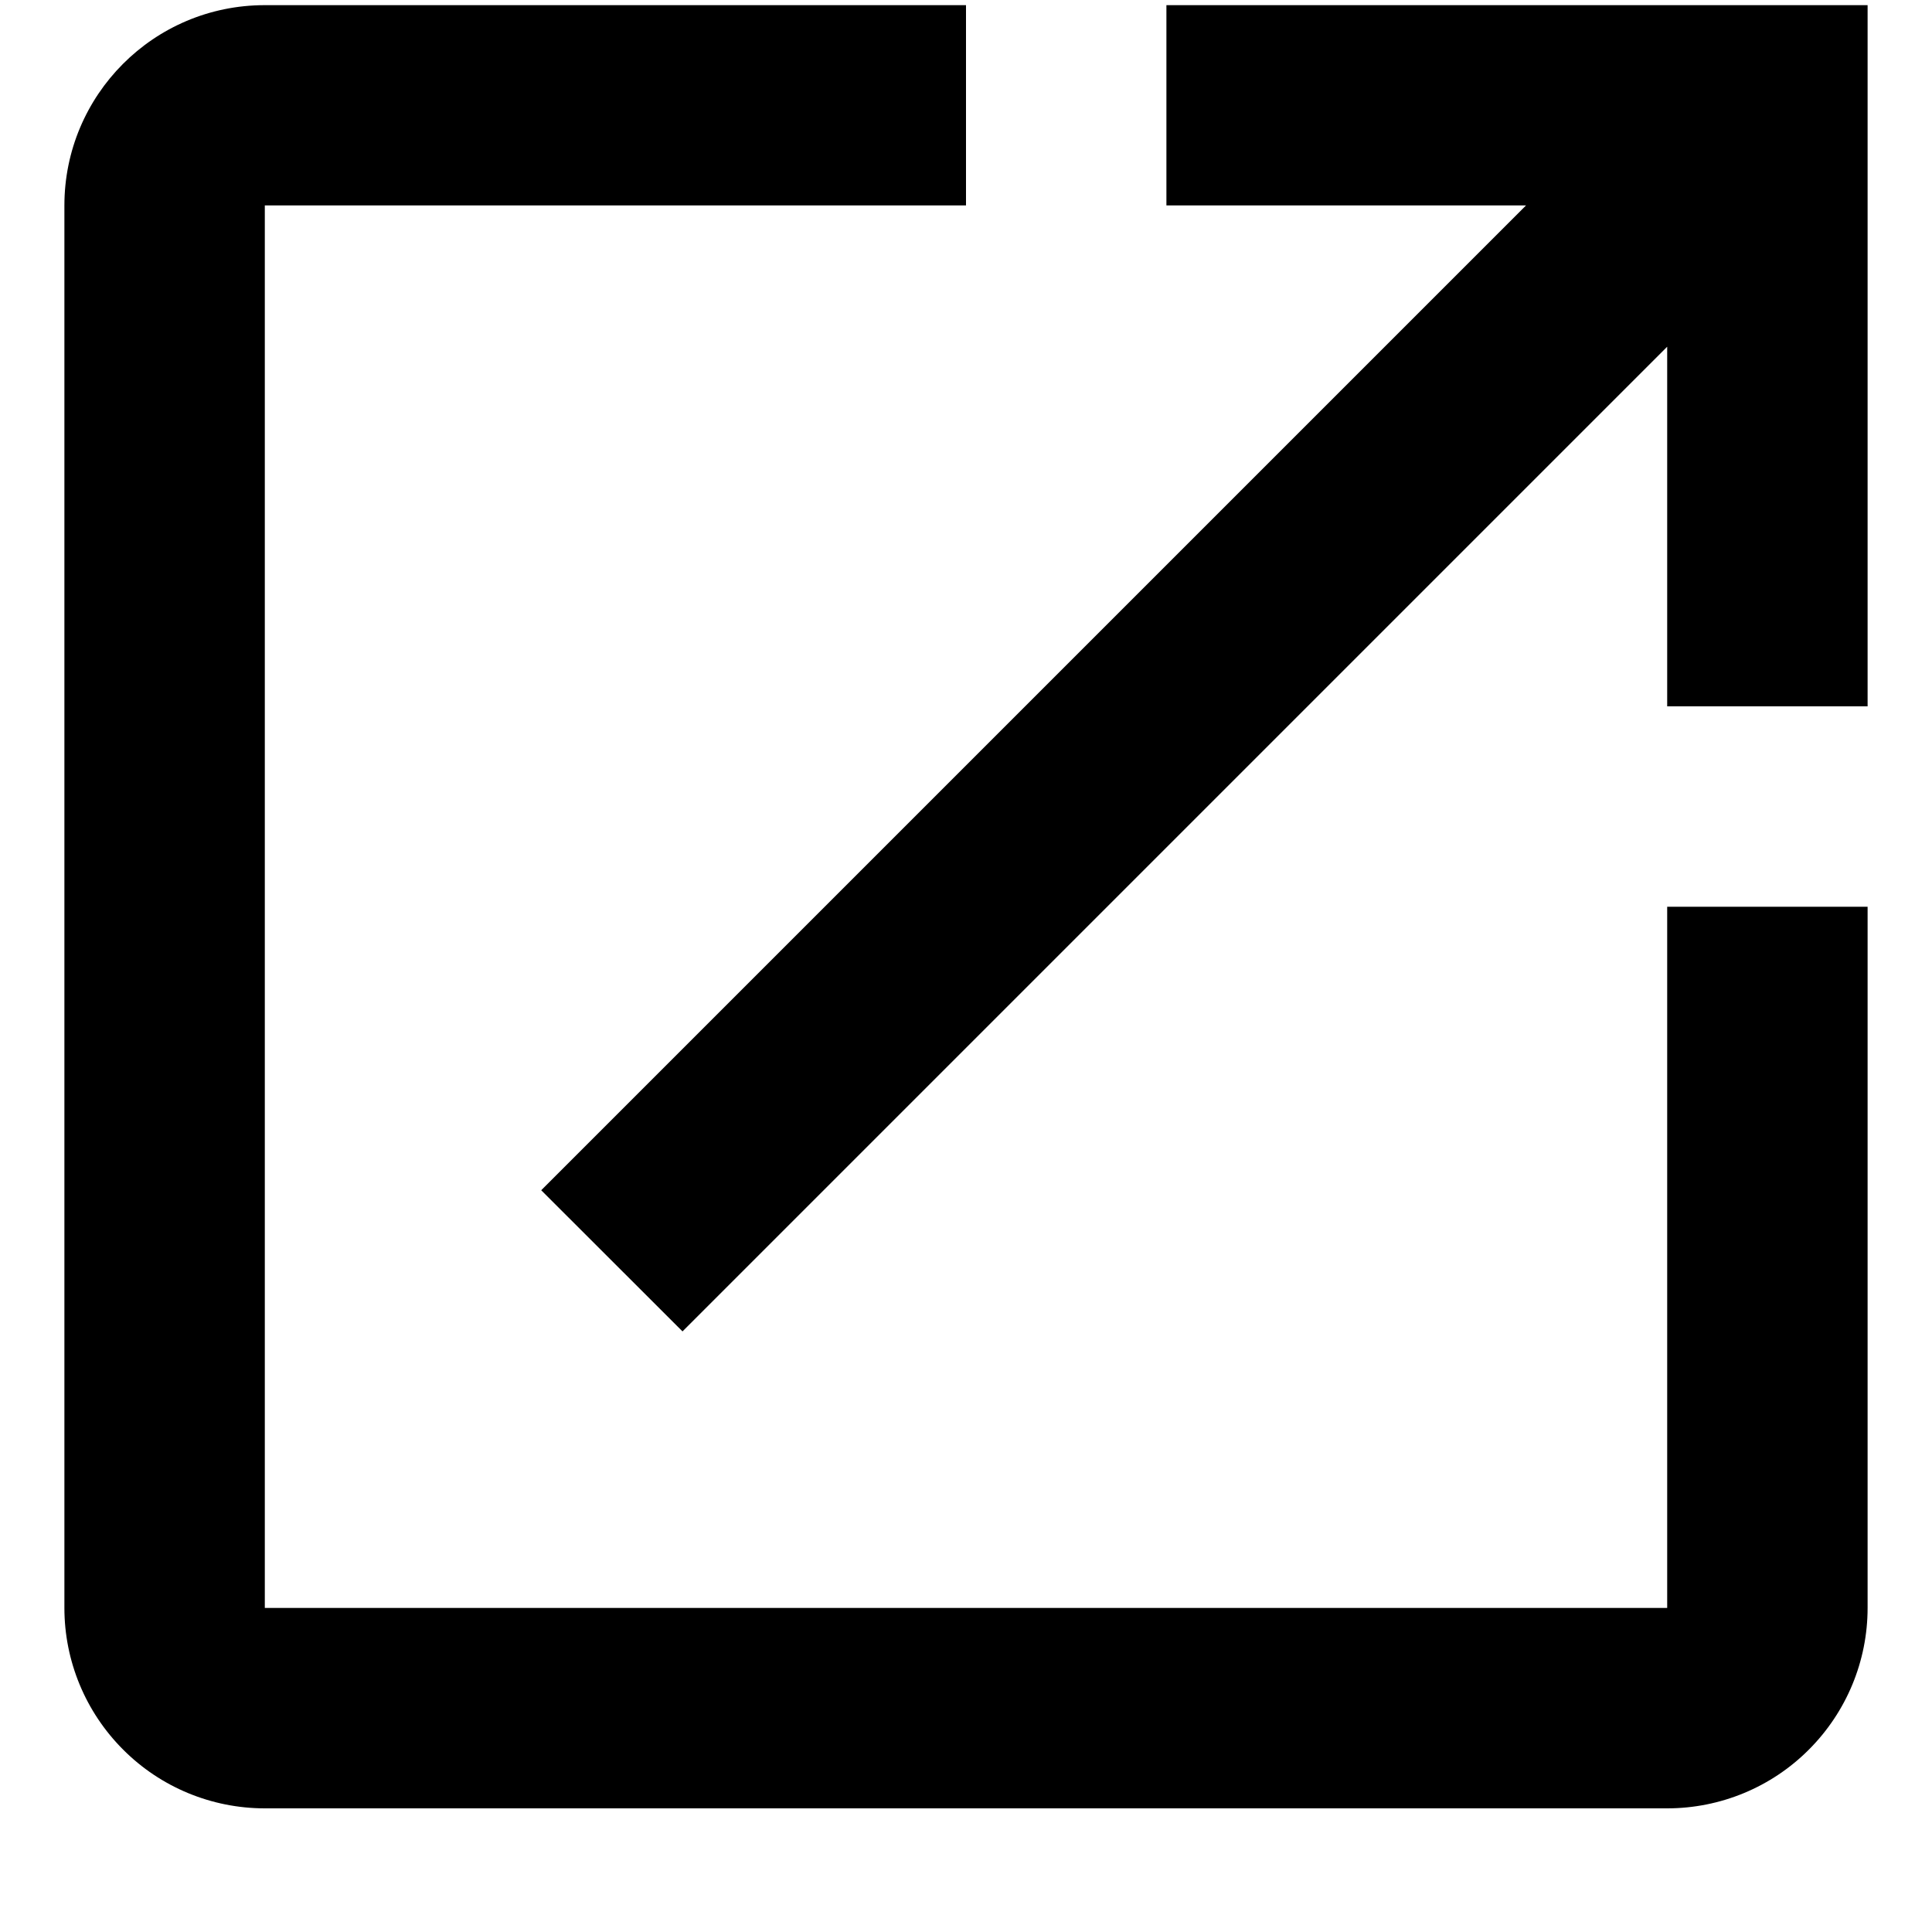
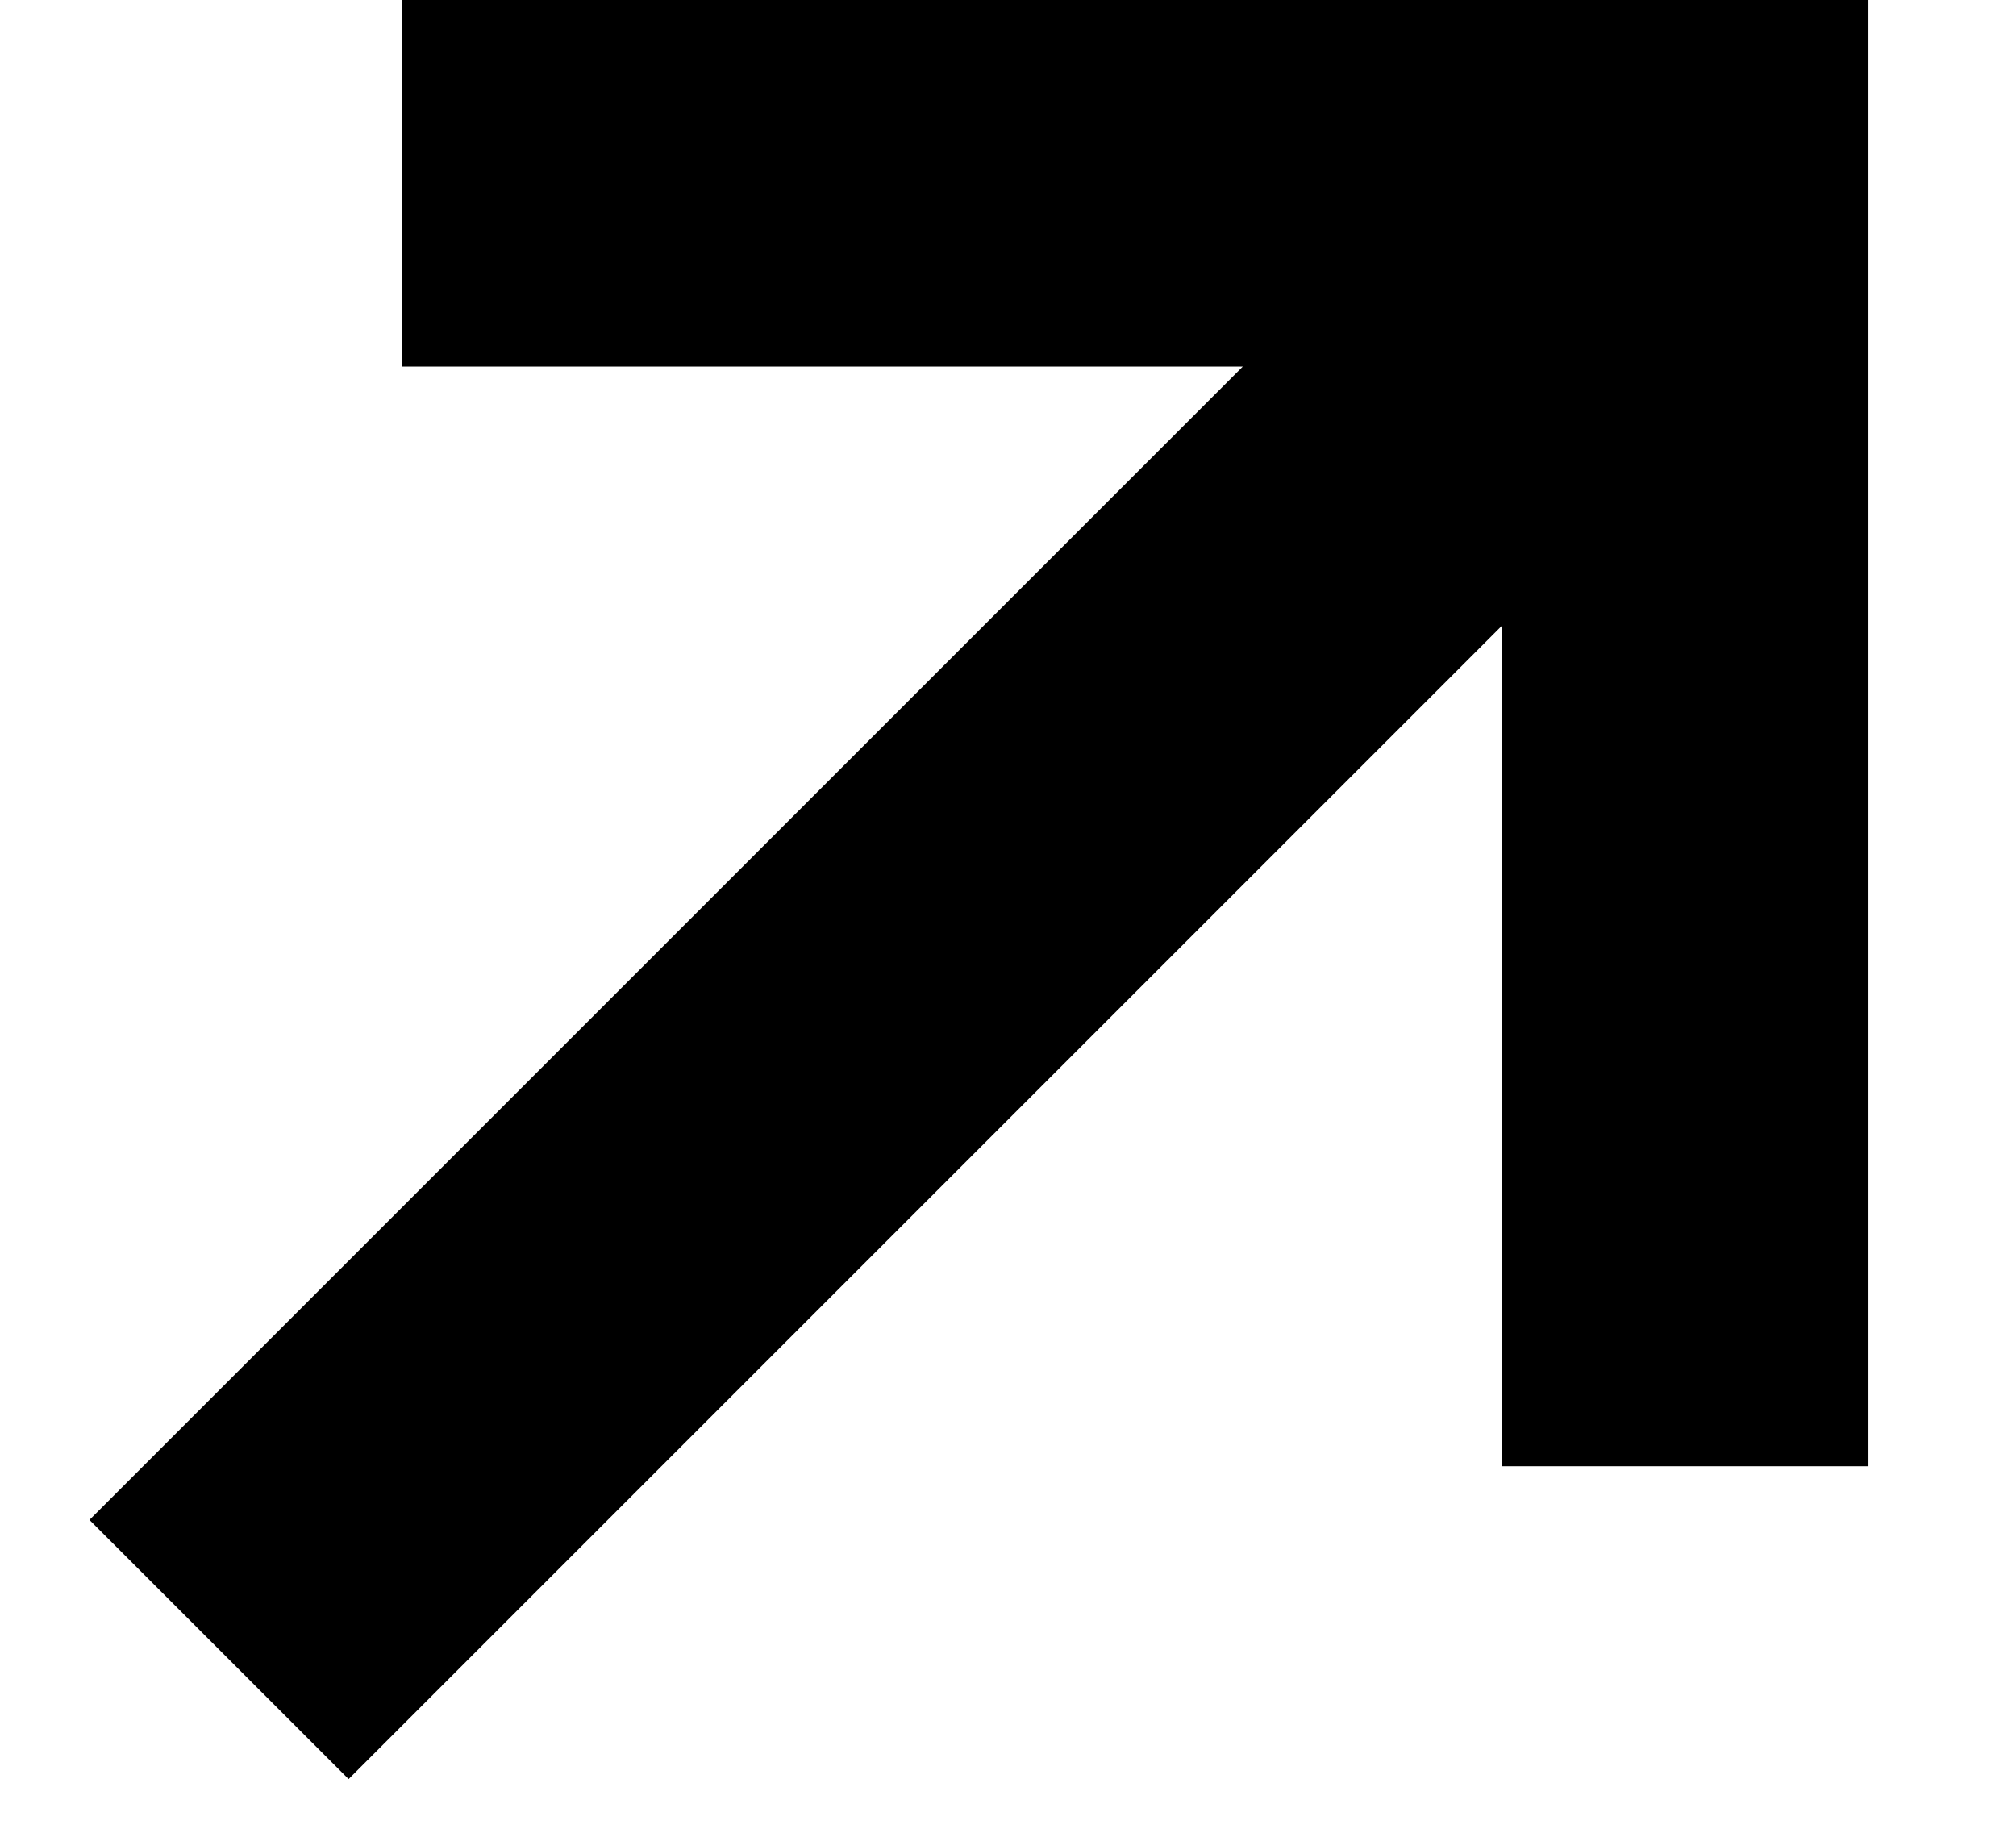
- <svg xmlns="http://www.w3.org/2000/svg" width="1em" height="1em" viewBox="0 0 15 15" fill="none">
-   <path d="M9.056 0.04V1.595H11.848L4.202 9.241L5.299 10.337L12.944 2.692V5.484H14.5V0.04H9.056ZM12.944 12.484H2.056V1.595H7.5V0.04H2.056C1.192 0.04 0.5 0.74 0.5 1.595V12.484C0.5 12.897 0.664 13.292 0.956 13.584C1.247 13.876 1.643 14.04 2.056 14.04H12.944C13.357 14.04 13.753 13.876 14.044 13.584C14.336 13.292 14.5 12.897 14.5 12.484V7.04H12.944V12.484Z" fill="currentColor" />
+ <svg xmlns="http://www.w3.org/2000/svg" width="1.1em" height="1em" viewBox="0 0 11 10">
+   <path fill-rule="evenodd" clip-rule="evenodd" d="M6.781 2H2.195V0H10.195V8H8.195V3.414L1.902 9.707L0.488 8.293L6.781 2Z" fill="currentColor" />
</svg>
